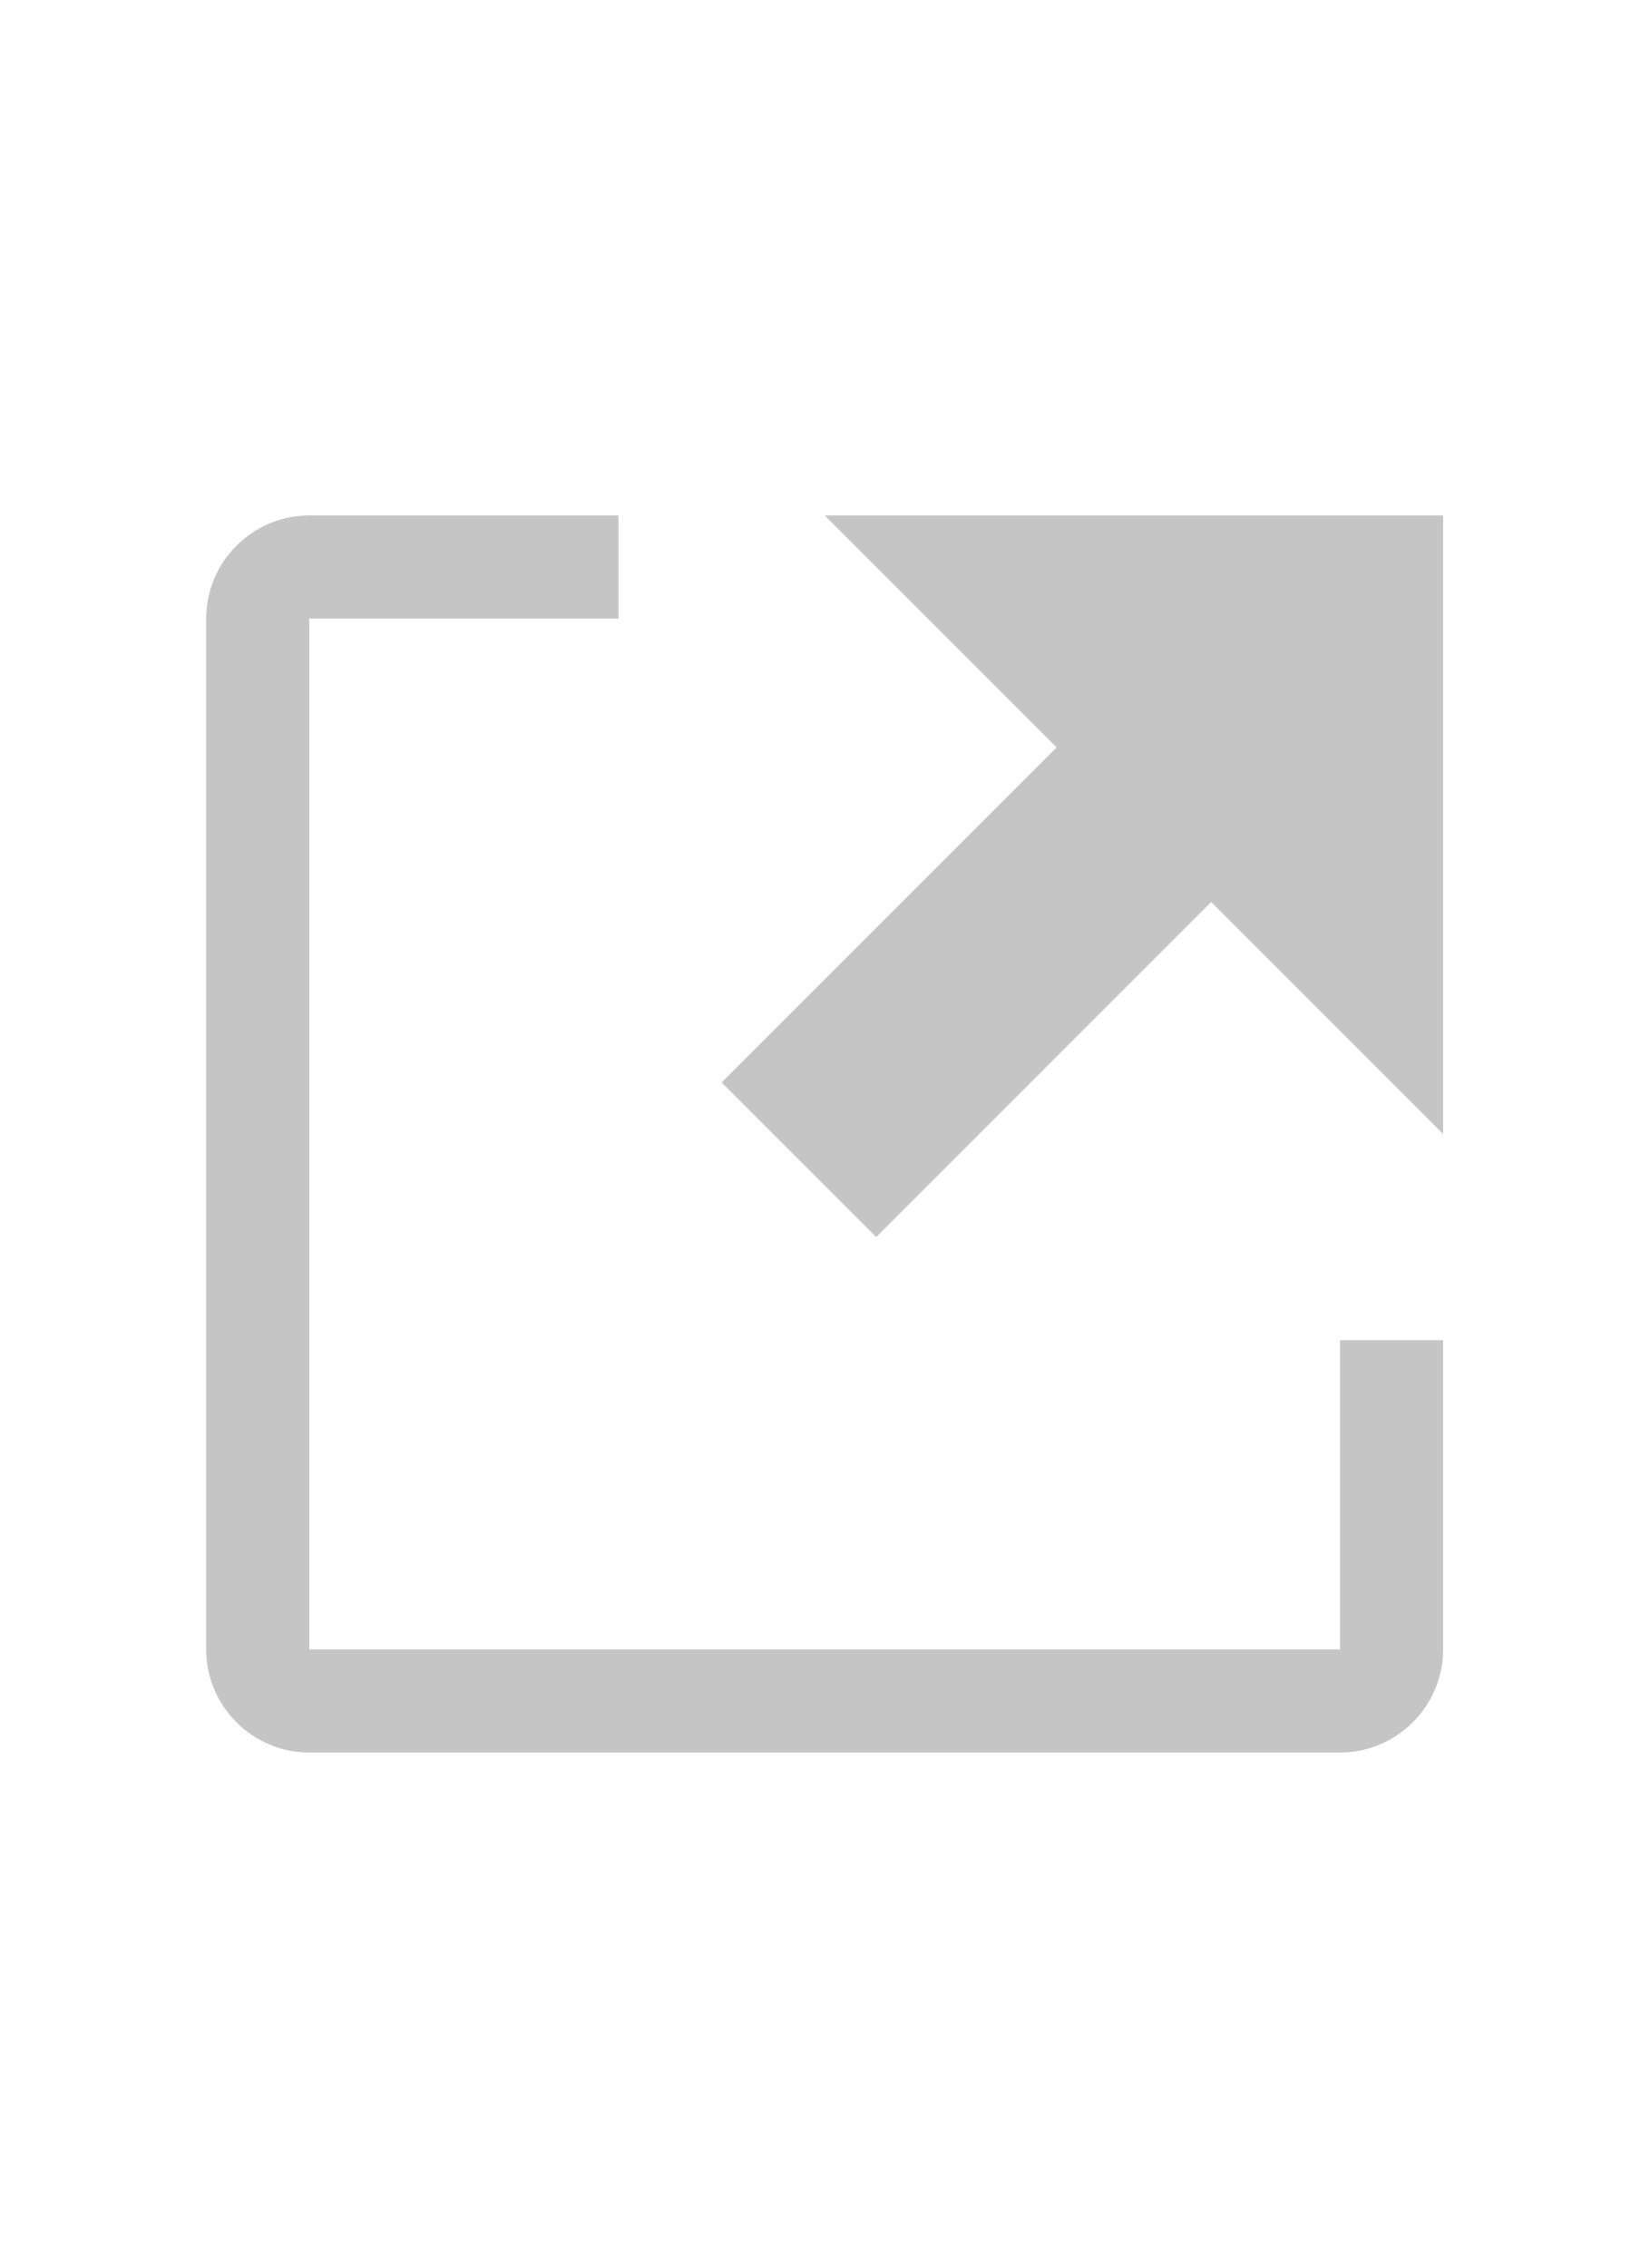
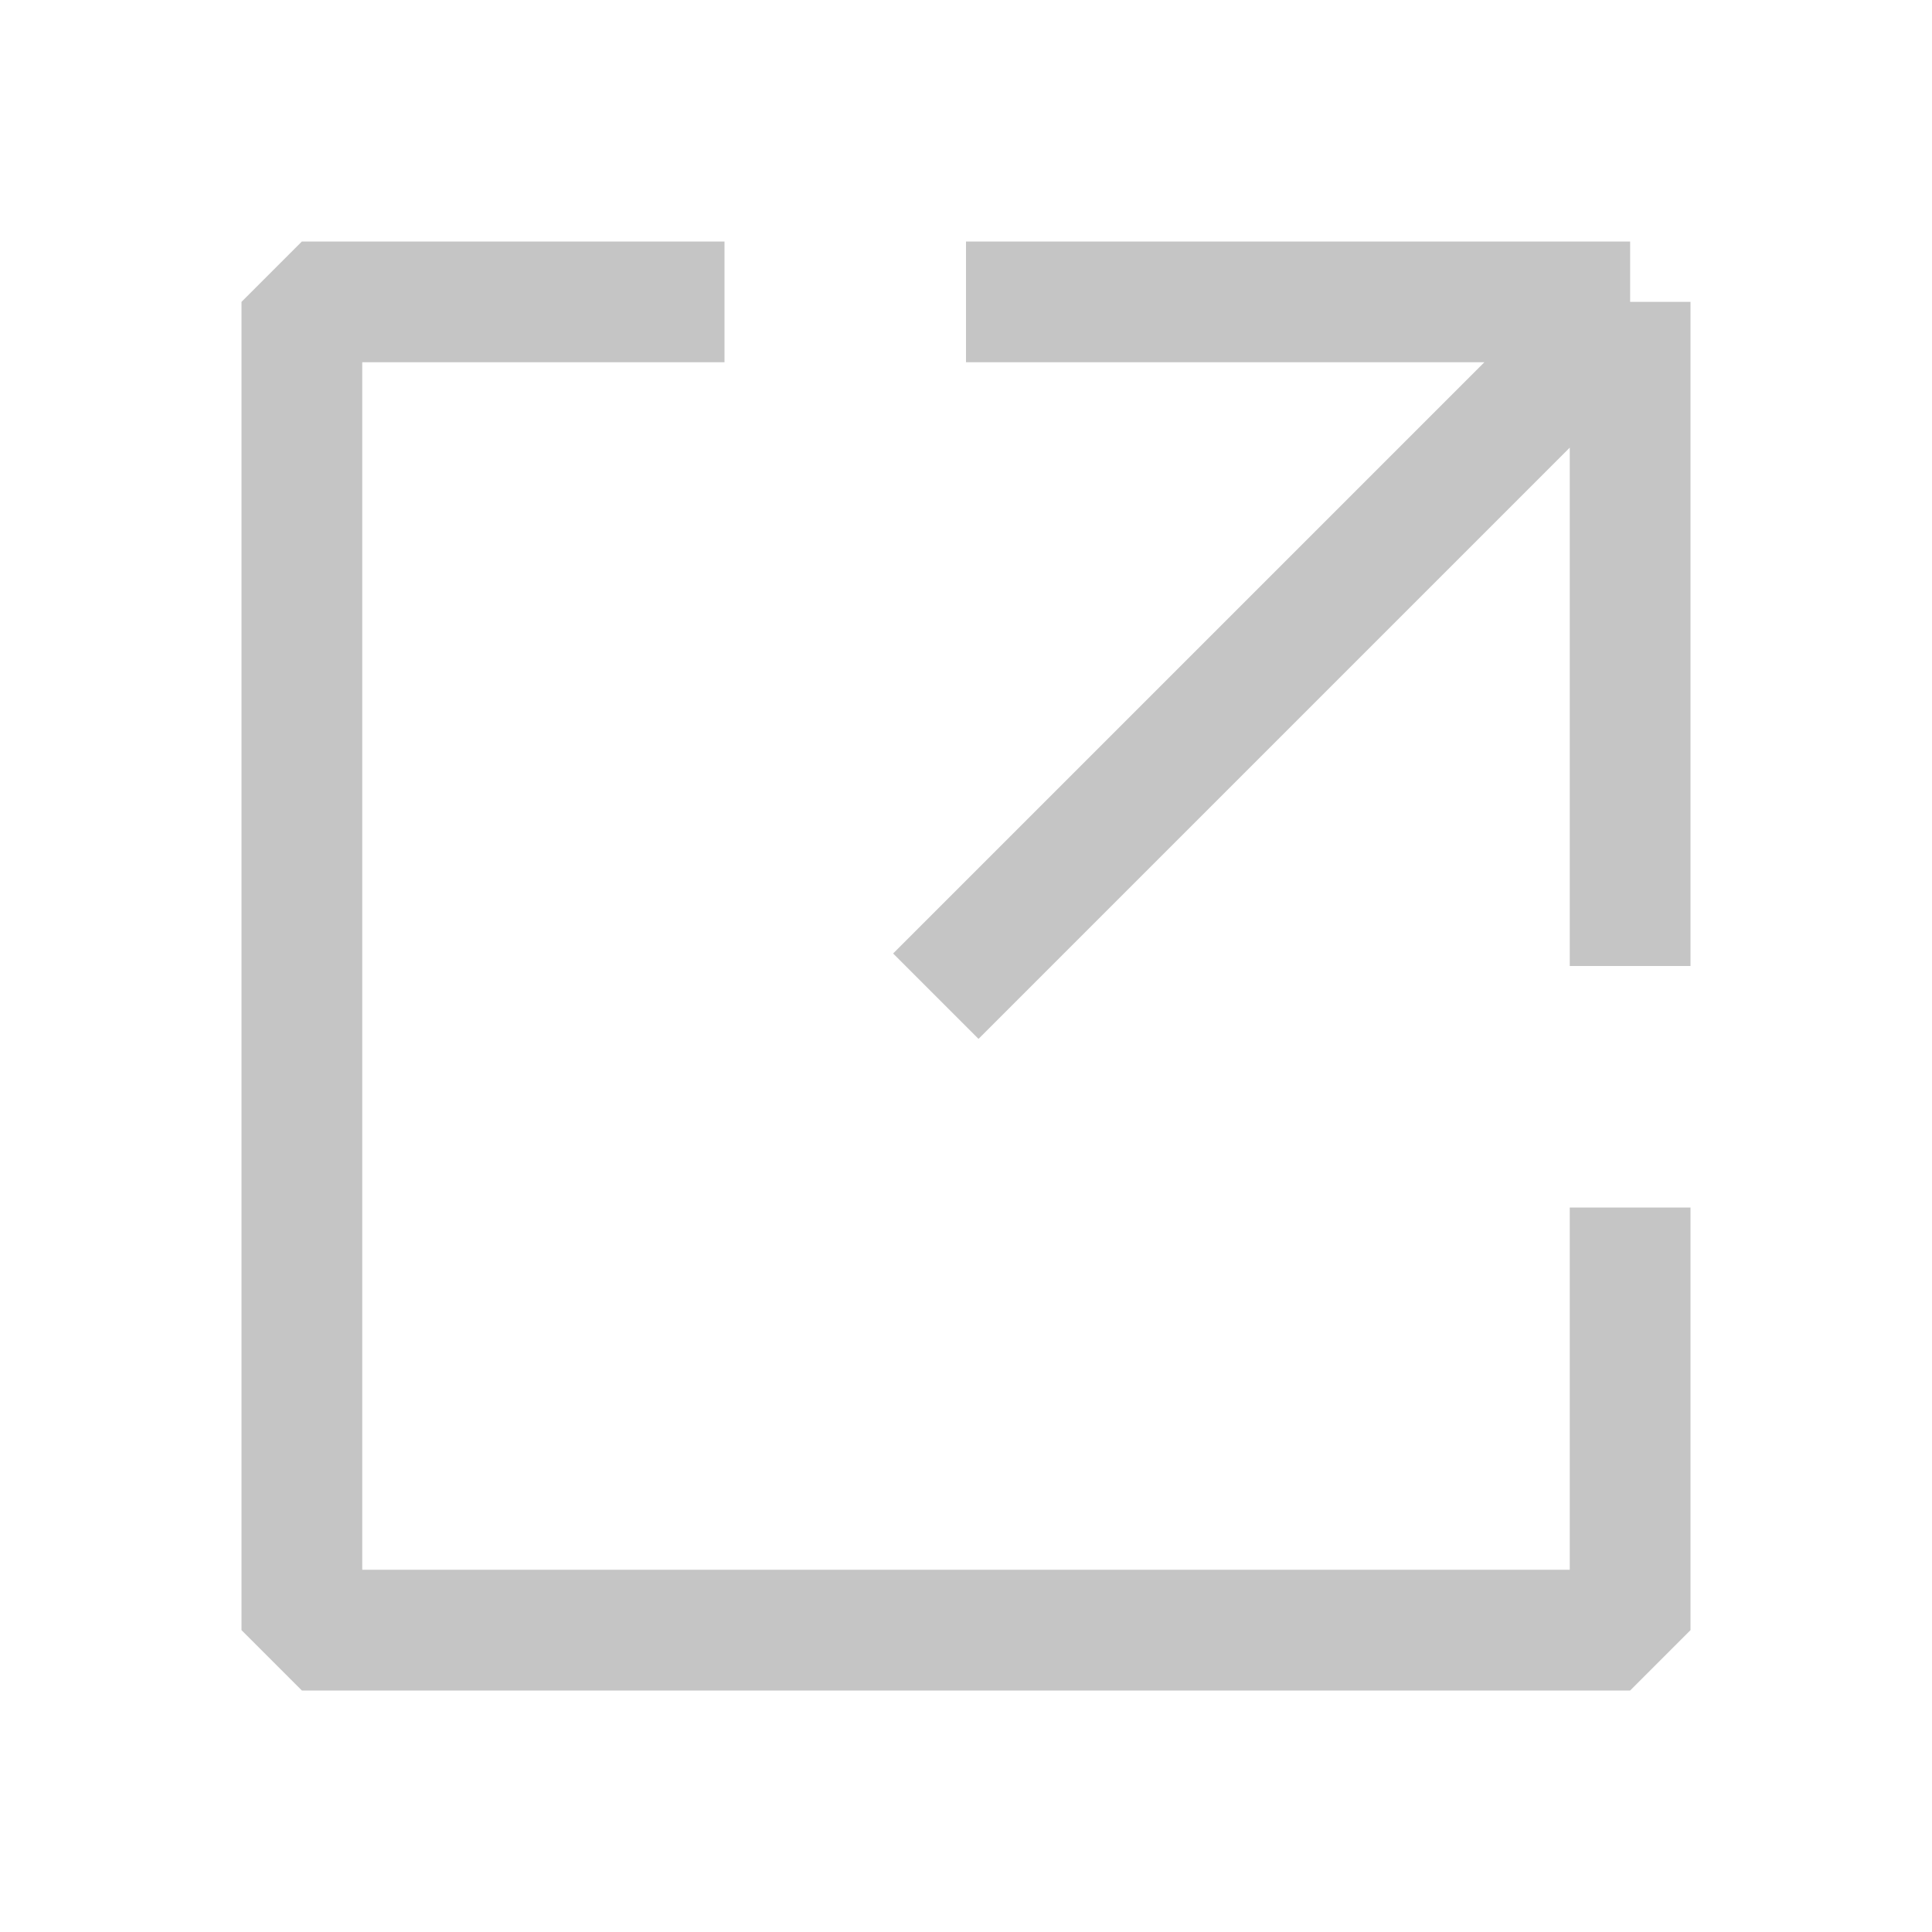
- <svg xmlns="http://www.w3.org/2000/svg" viewBox="0 0 16 22">
-   <path fill="#C5C5C5" d="M13 13h1v3c0 .55-.45 1-1 1H3c-.55 0-1-.45-1-1V6c0-.55.45-1 1-1h3v1H3v10h10v-3zM8 5l2.25 2.25L7 10.5 8.5 12l3.25-3.25L14 11V5H8z" />
+ <svg xmlns="http://www.w3.org/2000/svg" width="16" height="16" viewBox="0 0 16 16" fill="none">
+   <path d="M8 2.5H13.5M13.5 2.5V8M13.5 2.5L7.75 8.25" stroke="#C5C5C5" stroke-linejoin="bevel" />
+   <path d="M6 2.5H2.5V13.5H13.5V10" stroke="#C5C5C5" stroke-linejoin="bevel" />
</svg>
